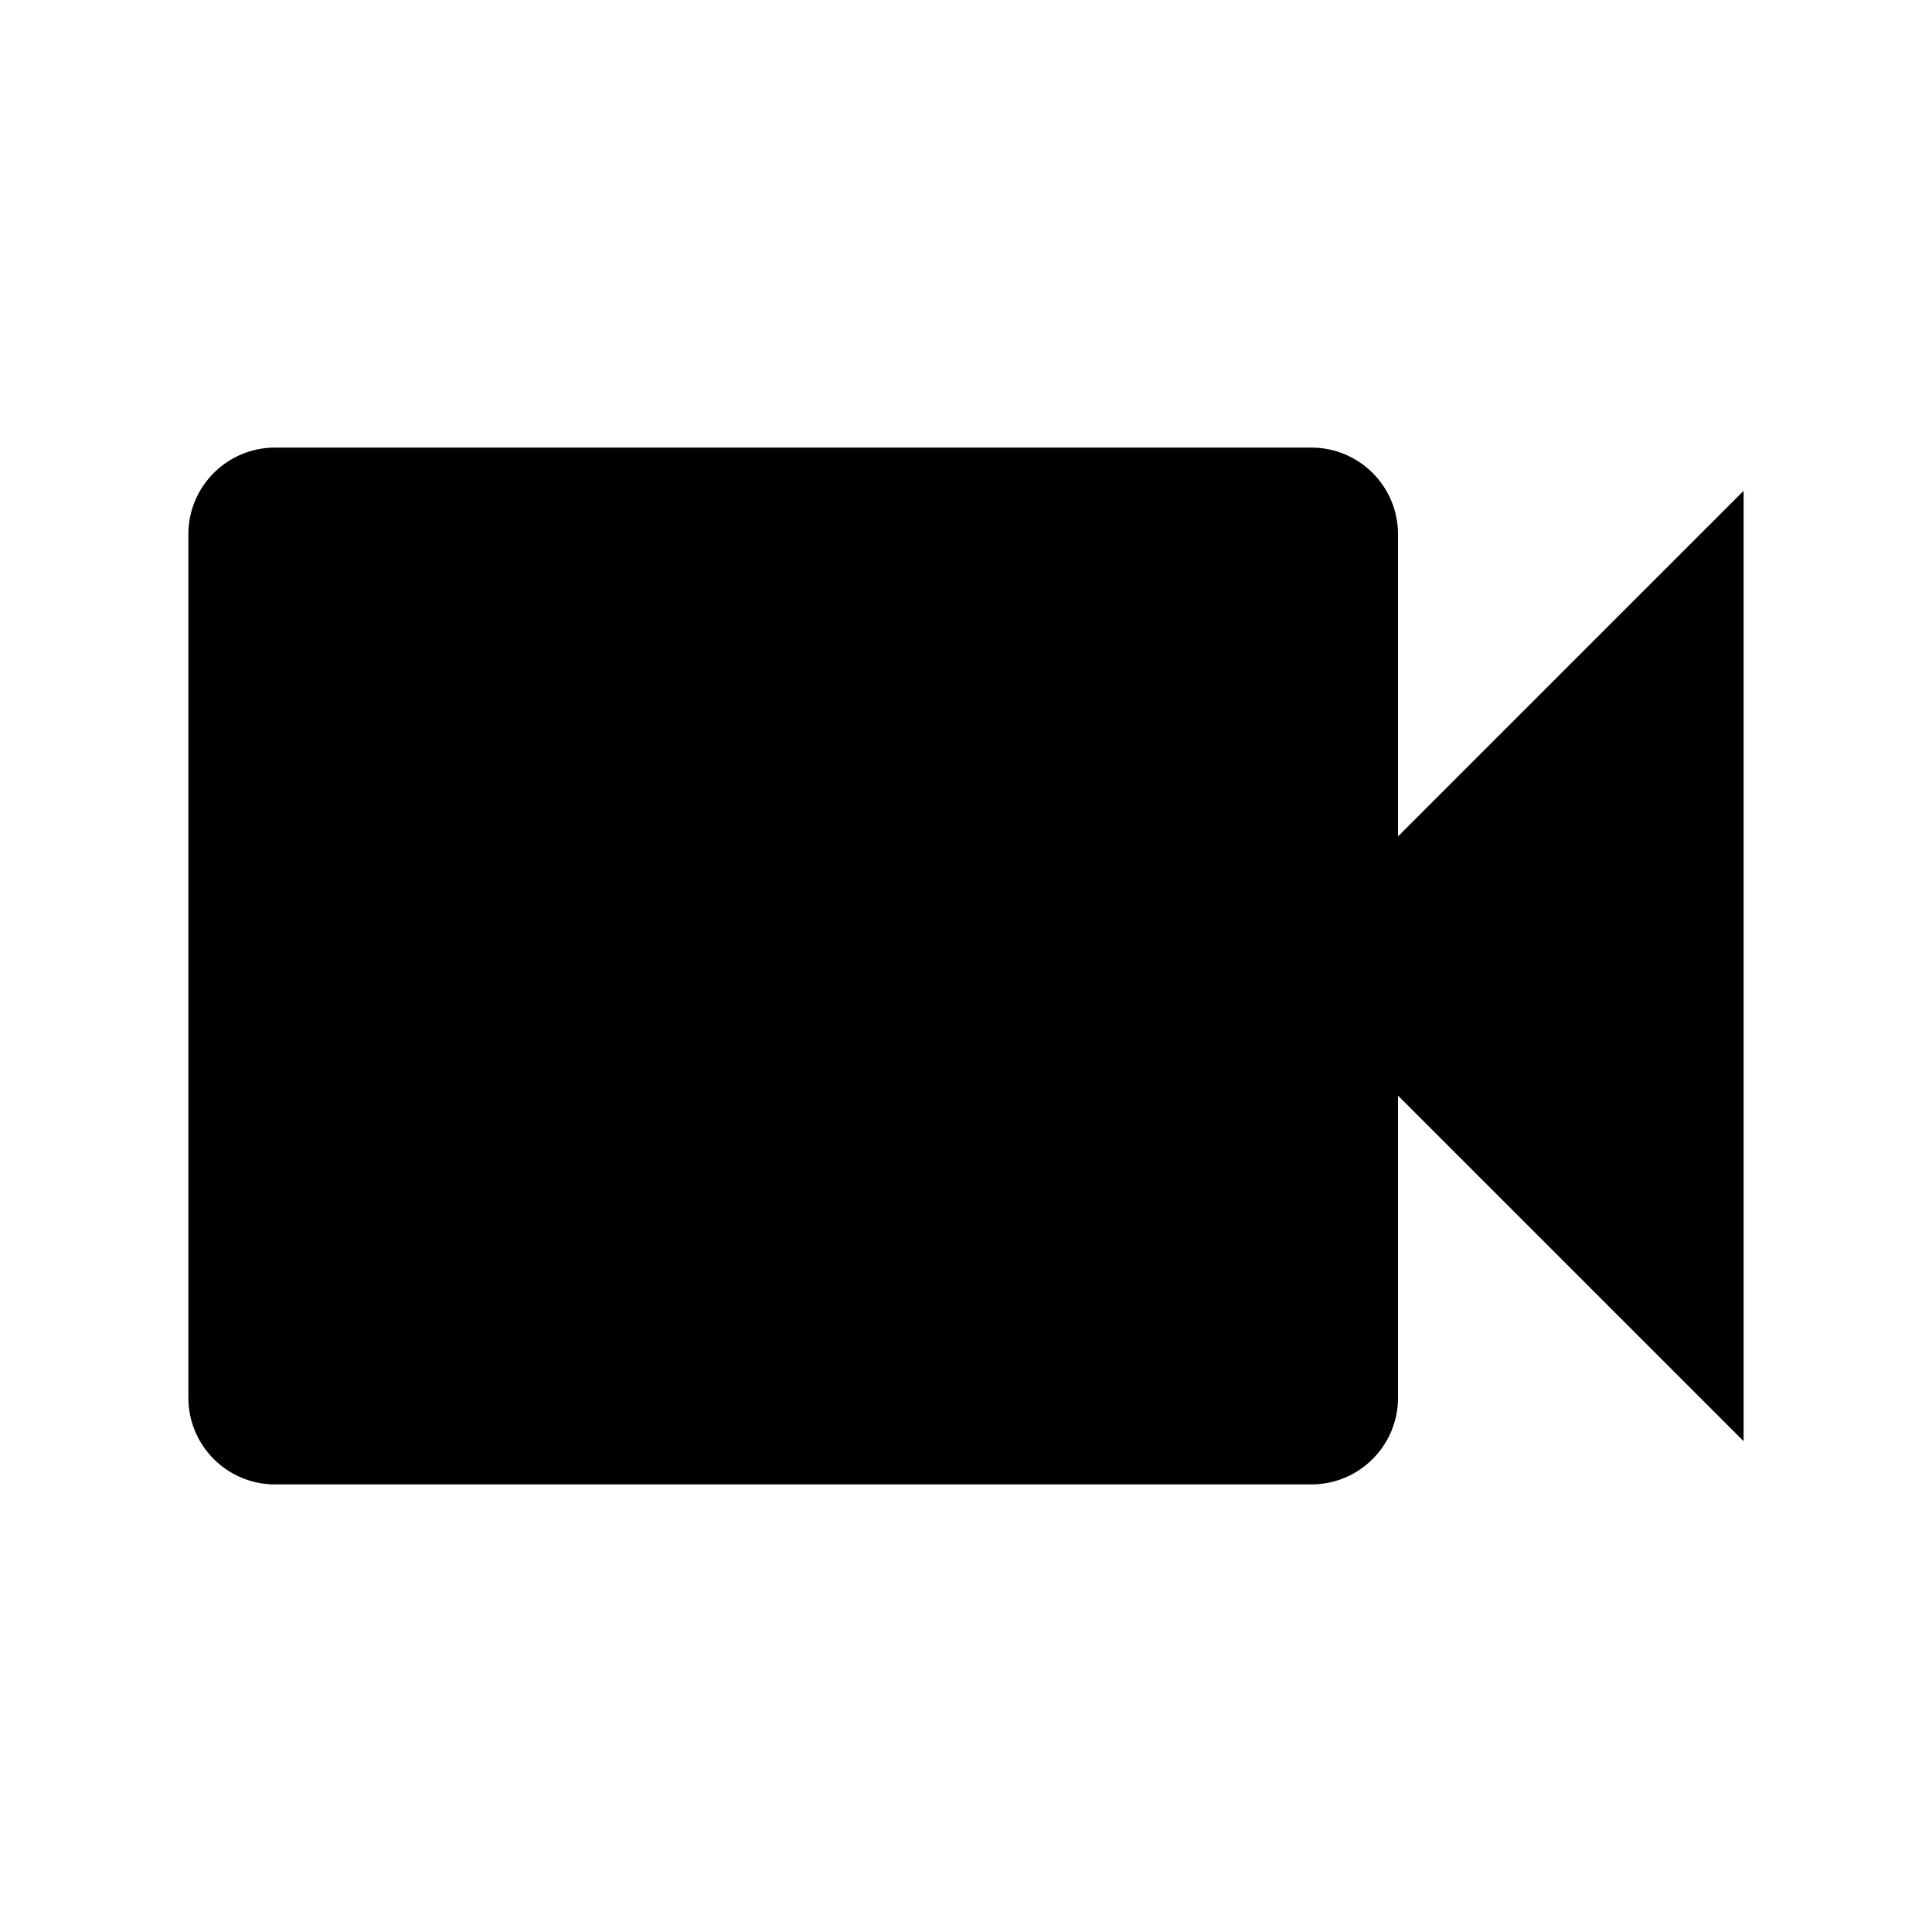
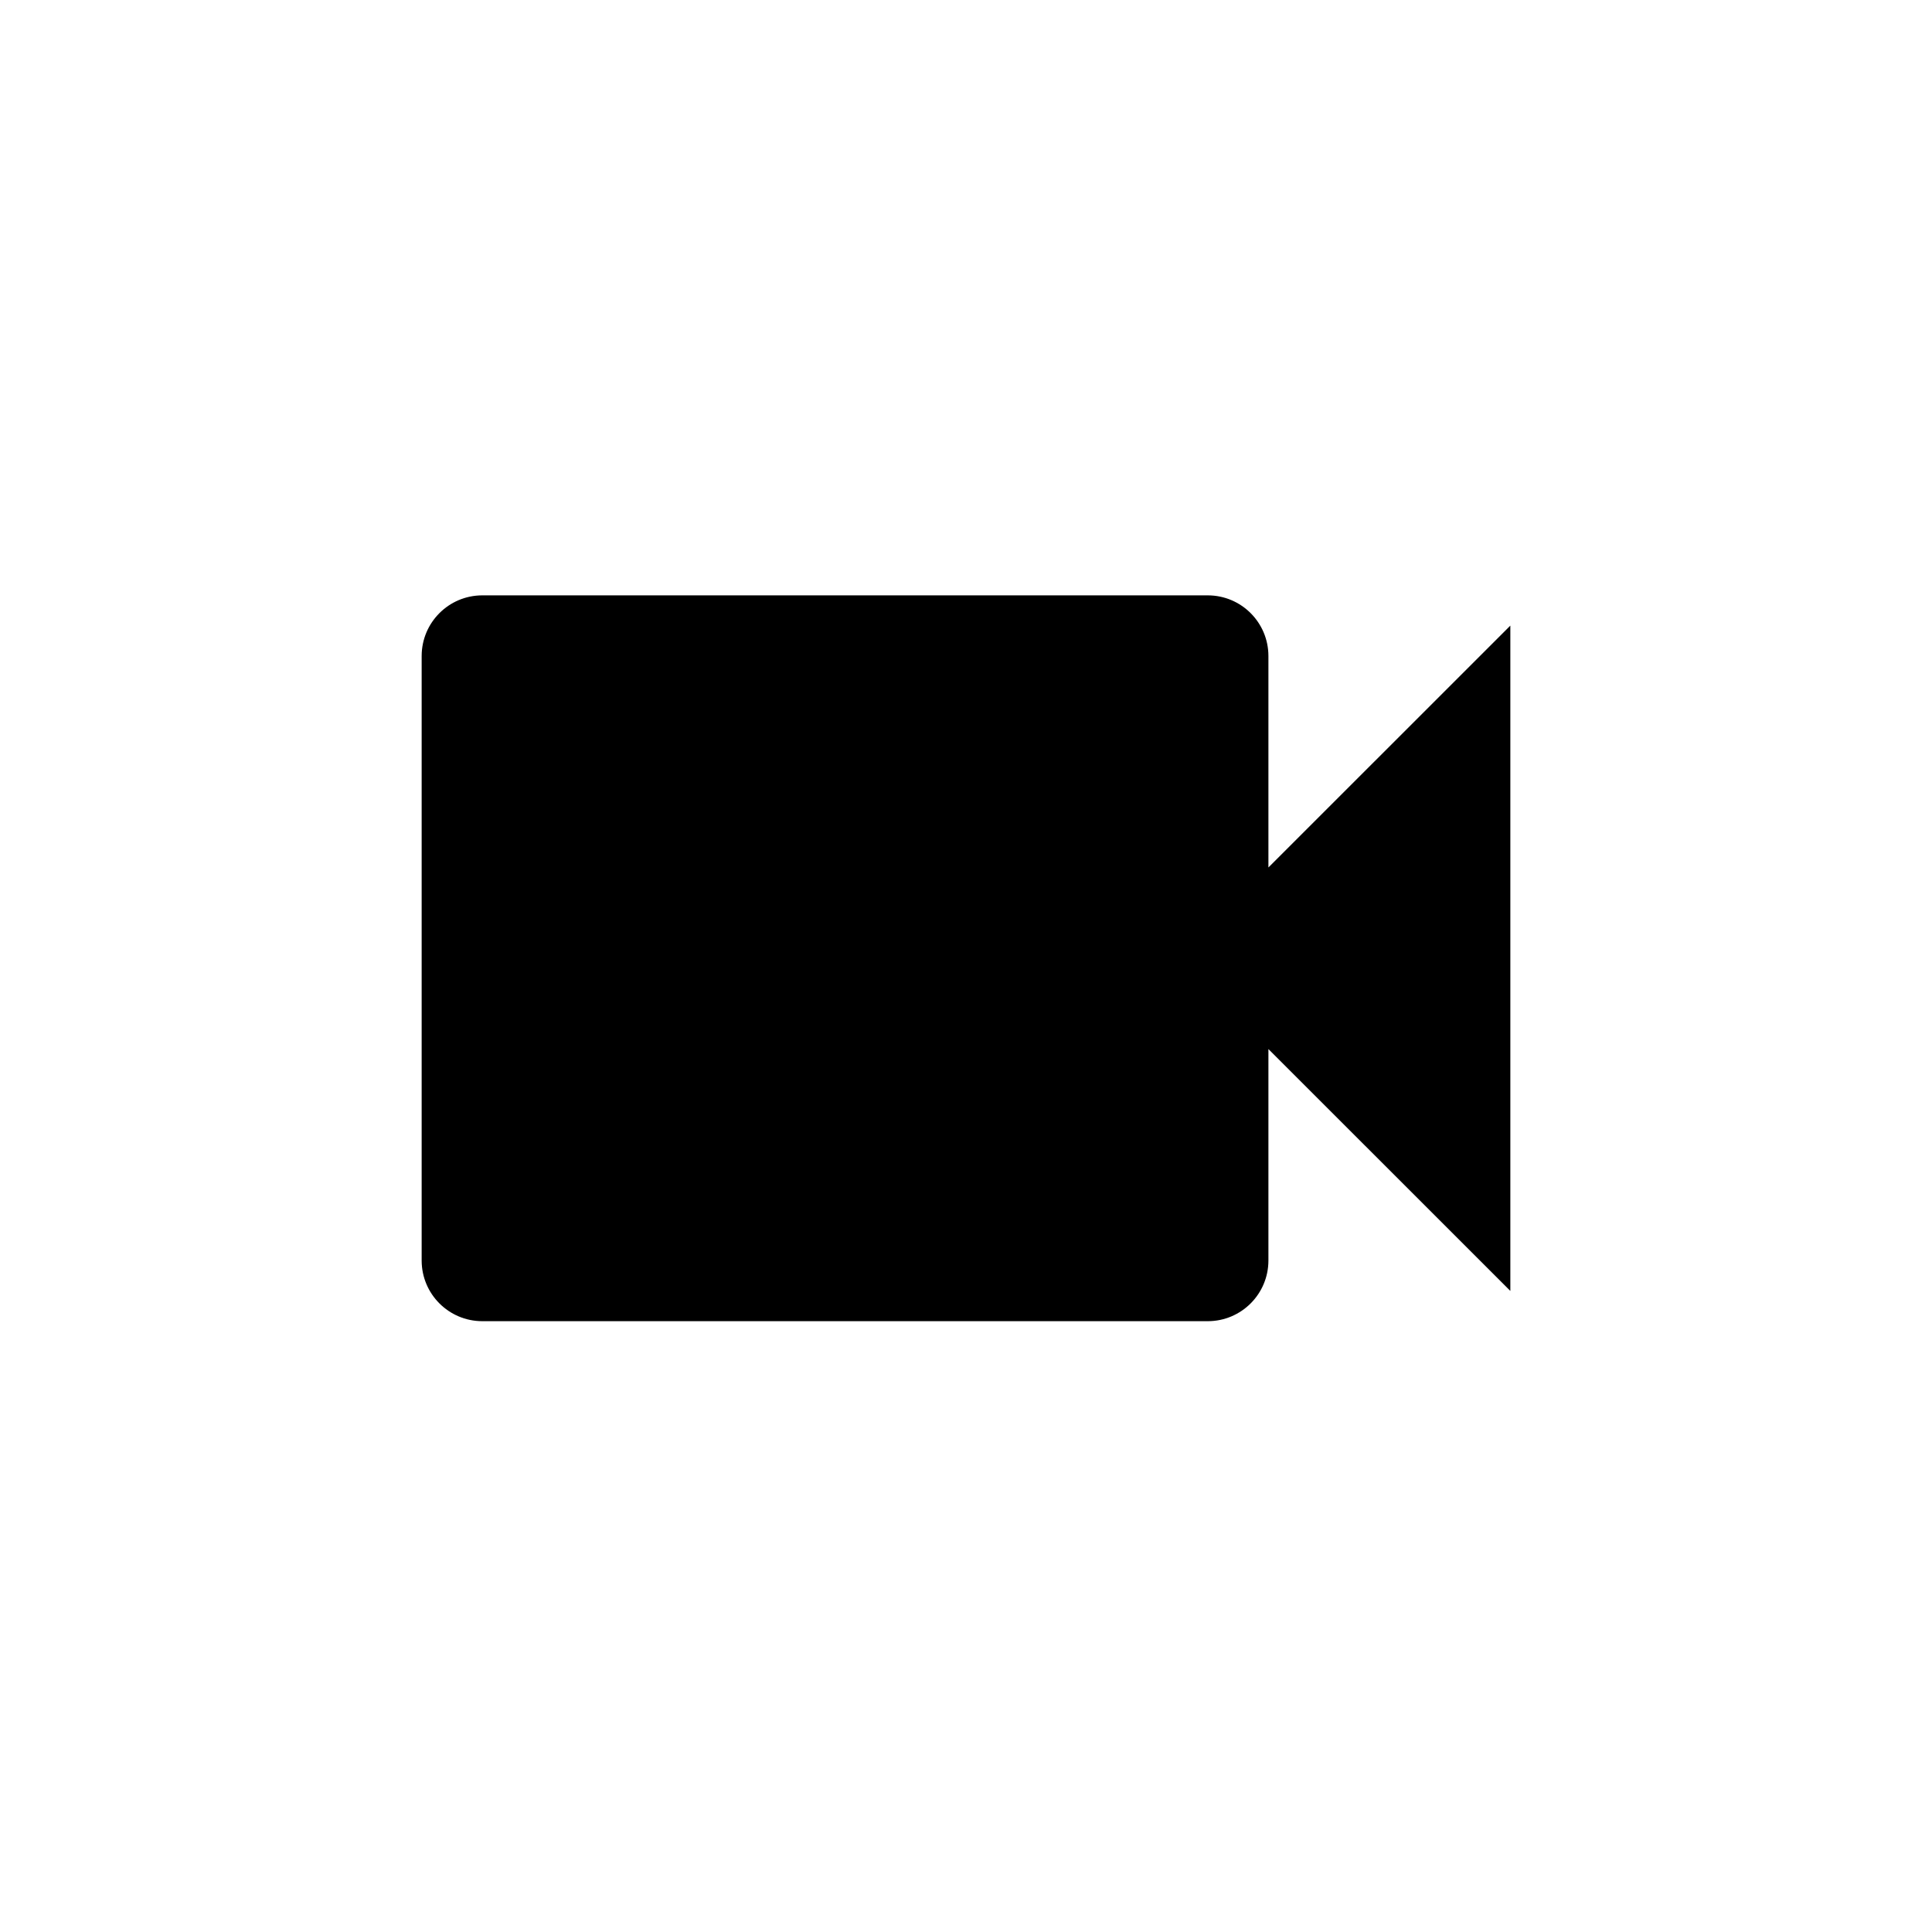
<svg xmlns="http://www.w3.org/2000/svg" height="1000" viewBox="0 0 1000 1000" width="1000">
-   <defs>
-     <style>.a{fill:none;}</style>
-   </defs>
-   <path d="M723.611,432.917V276.389a44.854,44.854,0,0,0-44.722-44.722H142.222a44.854,44.854,0,0,0-44.722,44.722V723.611a44.854,44.854,0,0,0,44.722,44.722H678.889a44.854,44.854,0,0,0,44.722-44.722V567.083L902.5,745.972V254.028Z" />
+   <g id="guides">
+     <path d="M656.53,449V339.47a31.4,31.4,0,0,0-31.31-31.31H249.56a31.4,31.4,0,0,0-31.31,31.31V652.53a31.4,31.4,0,0,0,31.31,31.31H625.22a31.4,31.4,0,0,0,31.31-31.31V543L781.75,668.18V323.82Z" />
+   </g>
</svg>
